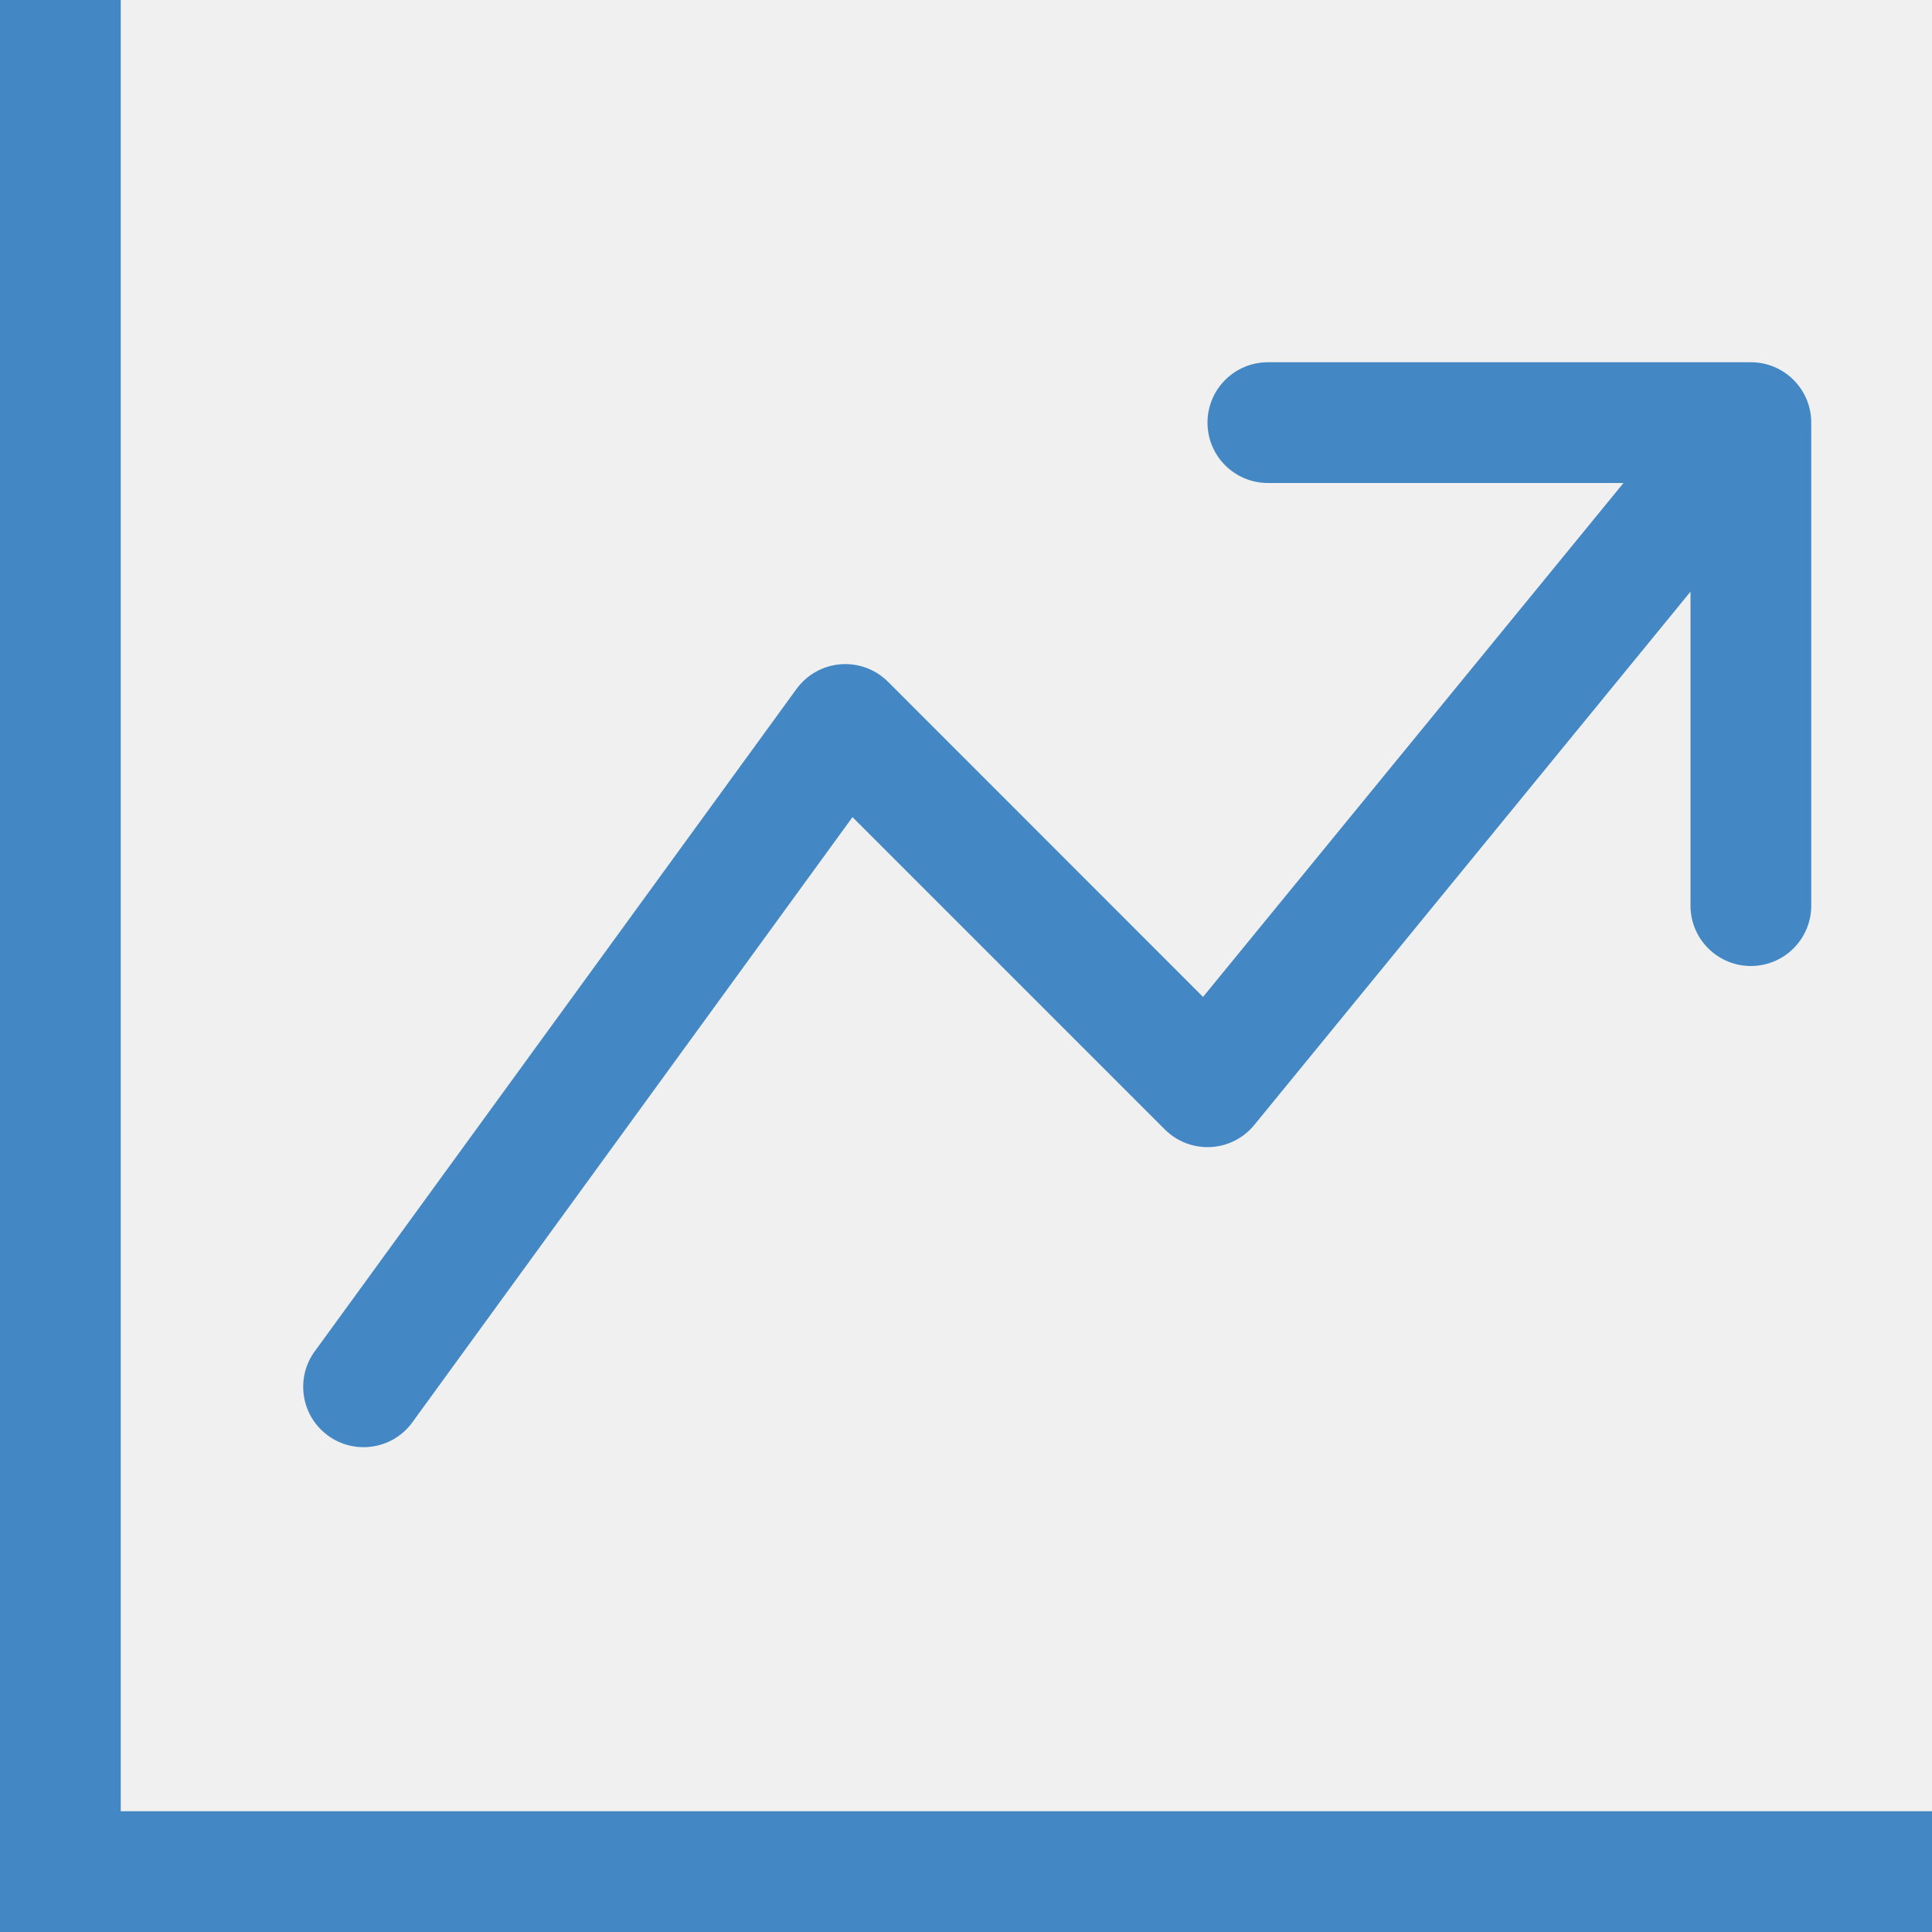
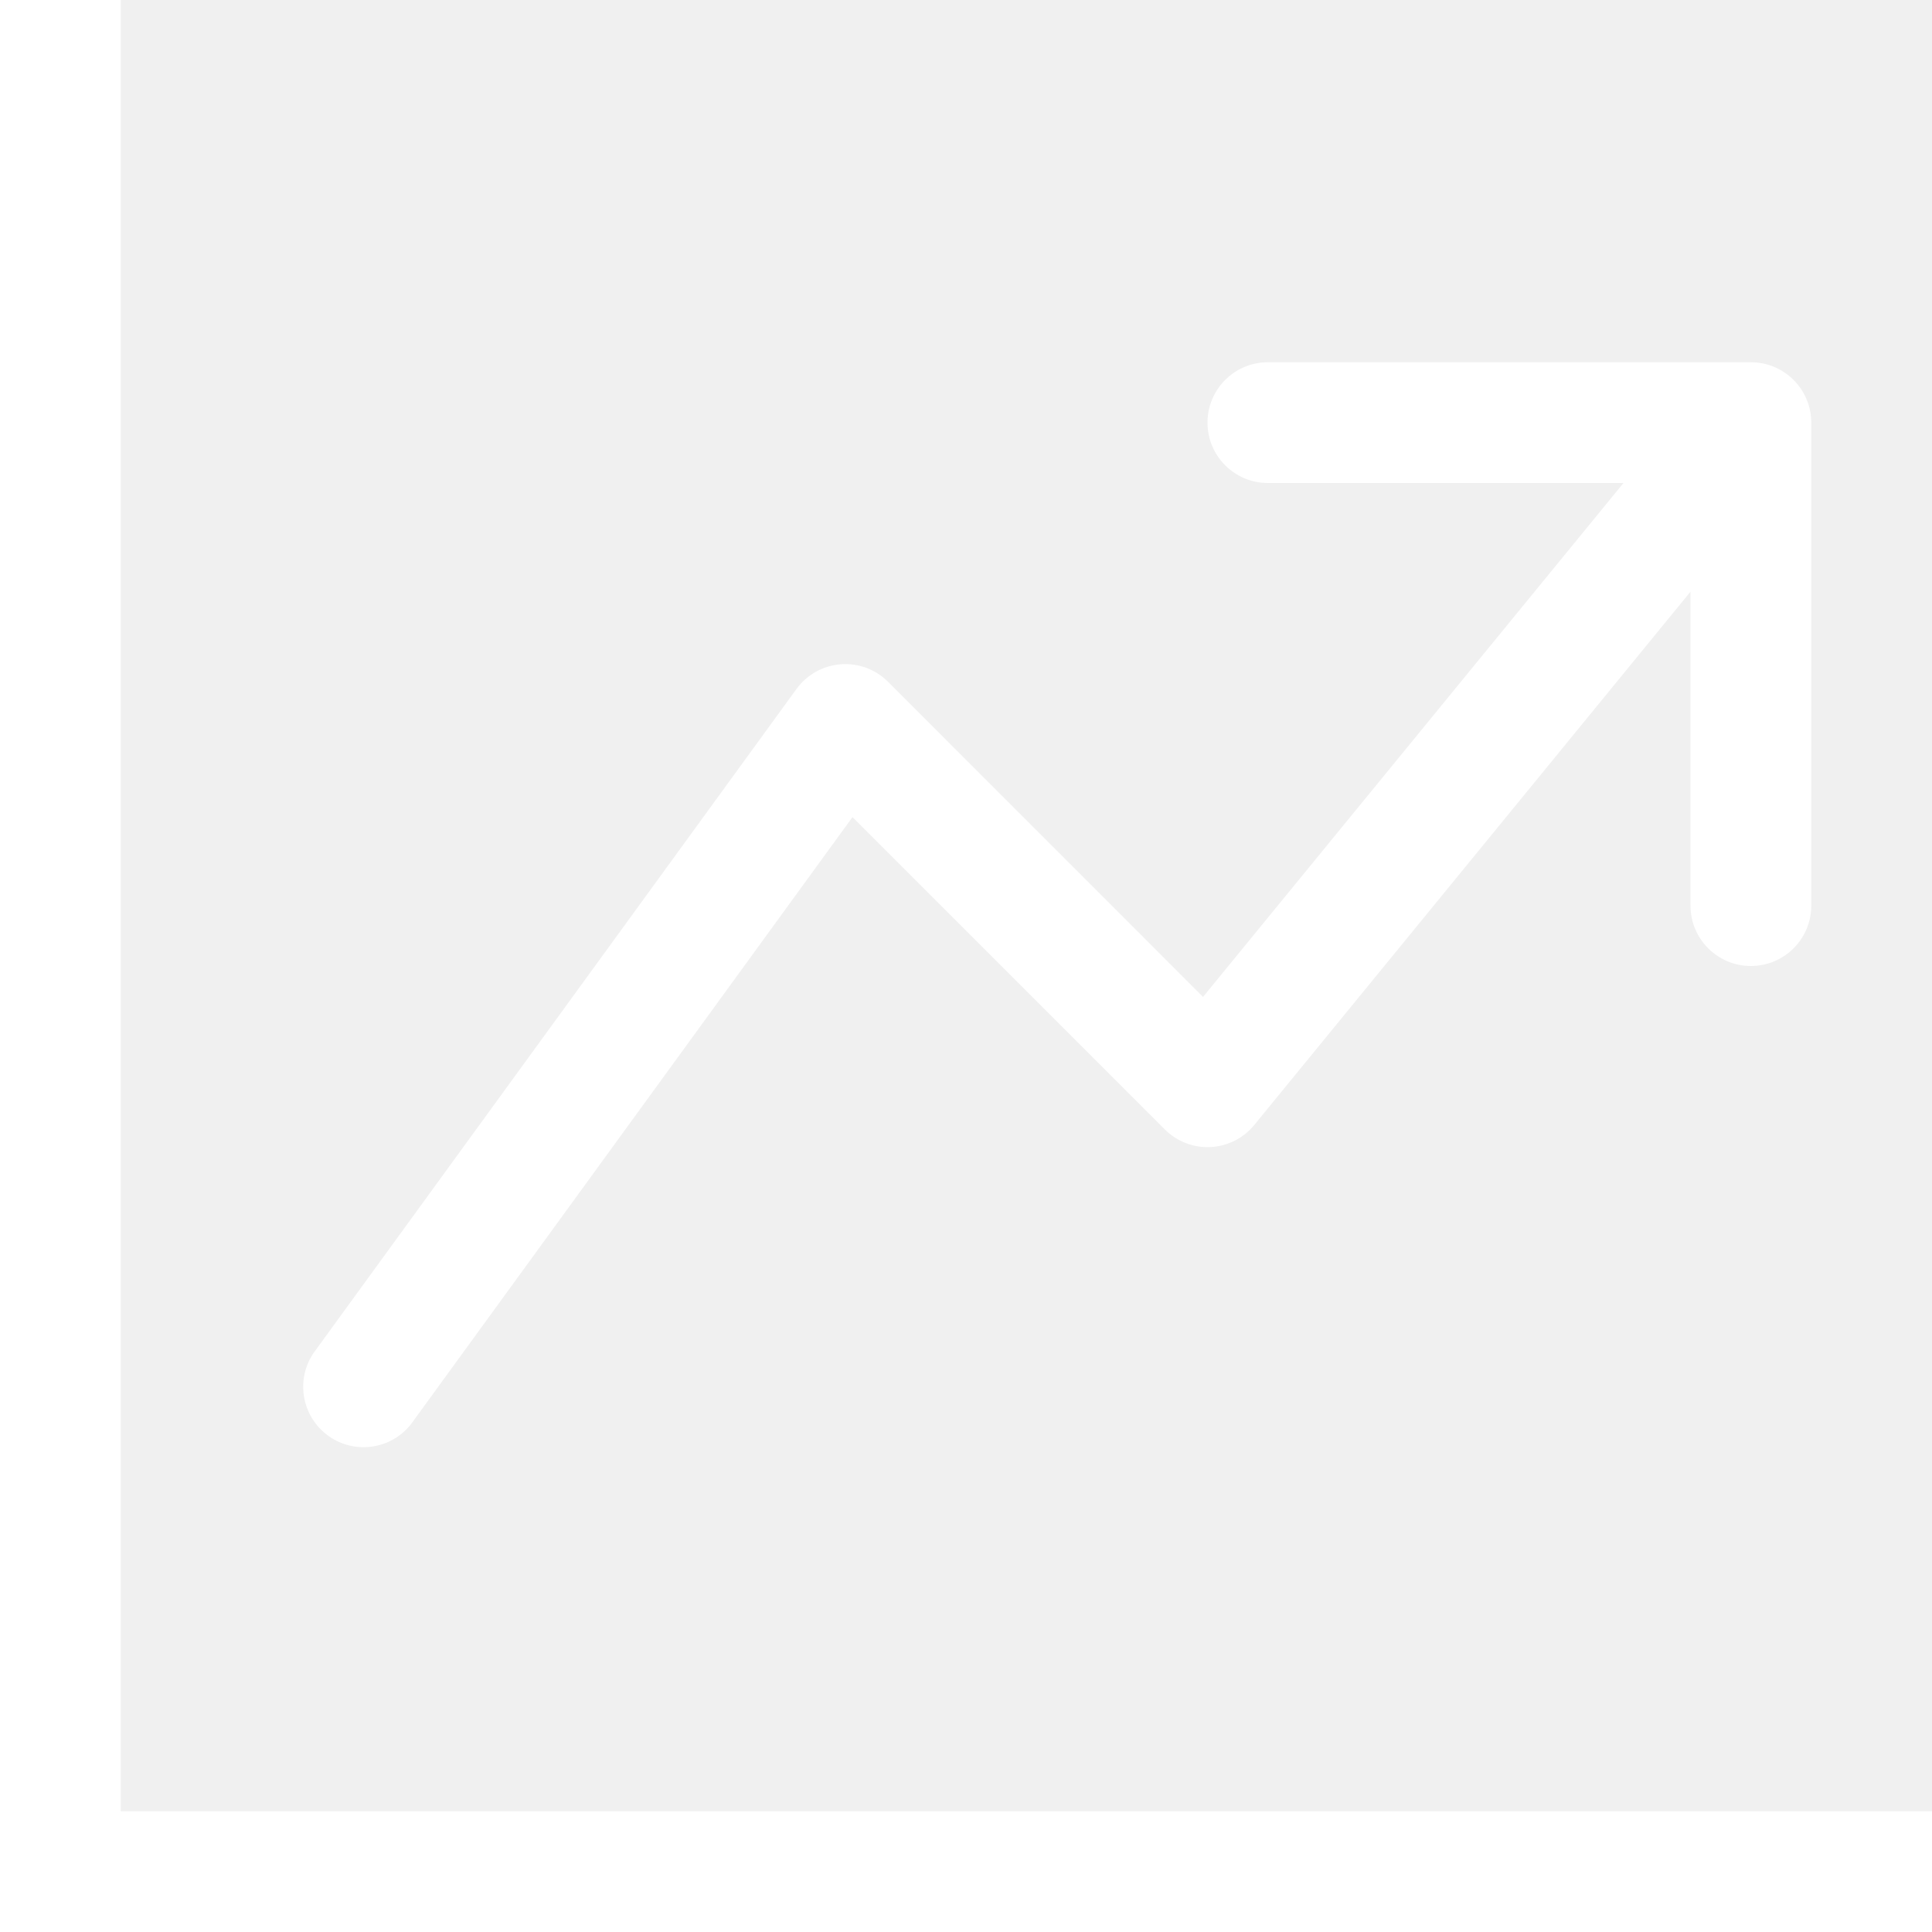
- <svg xmlns="http://www.w3.org/2000/svg" width="1em" height="1em" viewBox="0 0 16 16" class="bi bi-graph-up" fill="#4388C4">
+ <svg xmlns="http://www.w3.org/2000/svg" width="1em" height="1em" viewBox="0 0 16 16" class="bi bi-graph-up" fill="#FFFFFF">
  <path fill-rule="evenodd" d="M0 0h1v15h15v1H0V0zm10 3.5a.5.5 0 0 1 .5-.5h4a.5.5 0 0 1 .5.5v4a.5.5 0 0 1-1 0V4.9l-3.613 4.417a.5.5 0 0 1-.74.037L7.06 6.767l-3.656 5.027a.5.5 0 0 1-.808-.588l4-5.5a.5.5 0 0 1 .758-.06l2.609 2.61L13.445 4H10.5a.5.5 0 0 1-.5-.5z" />
</svg>
